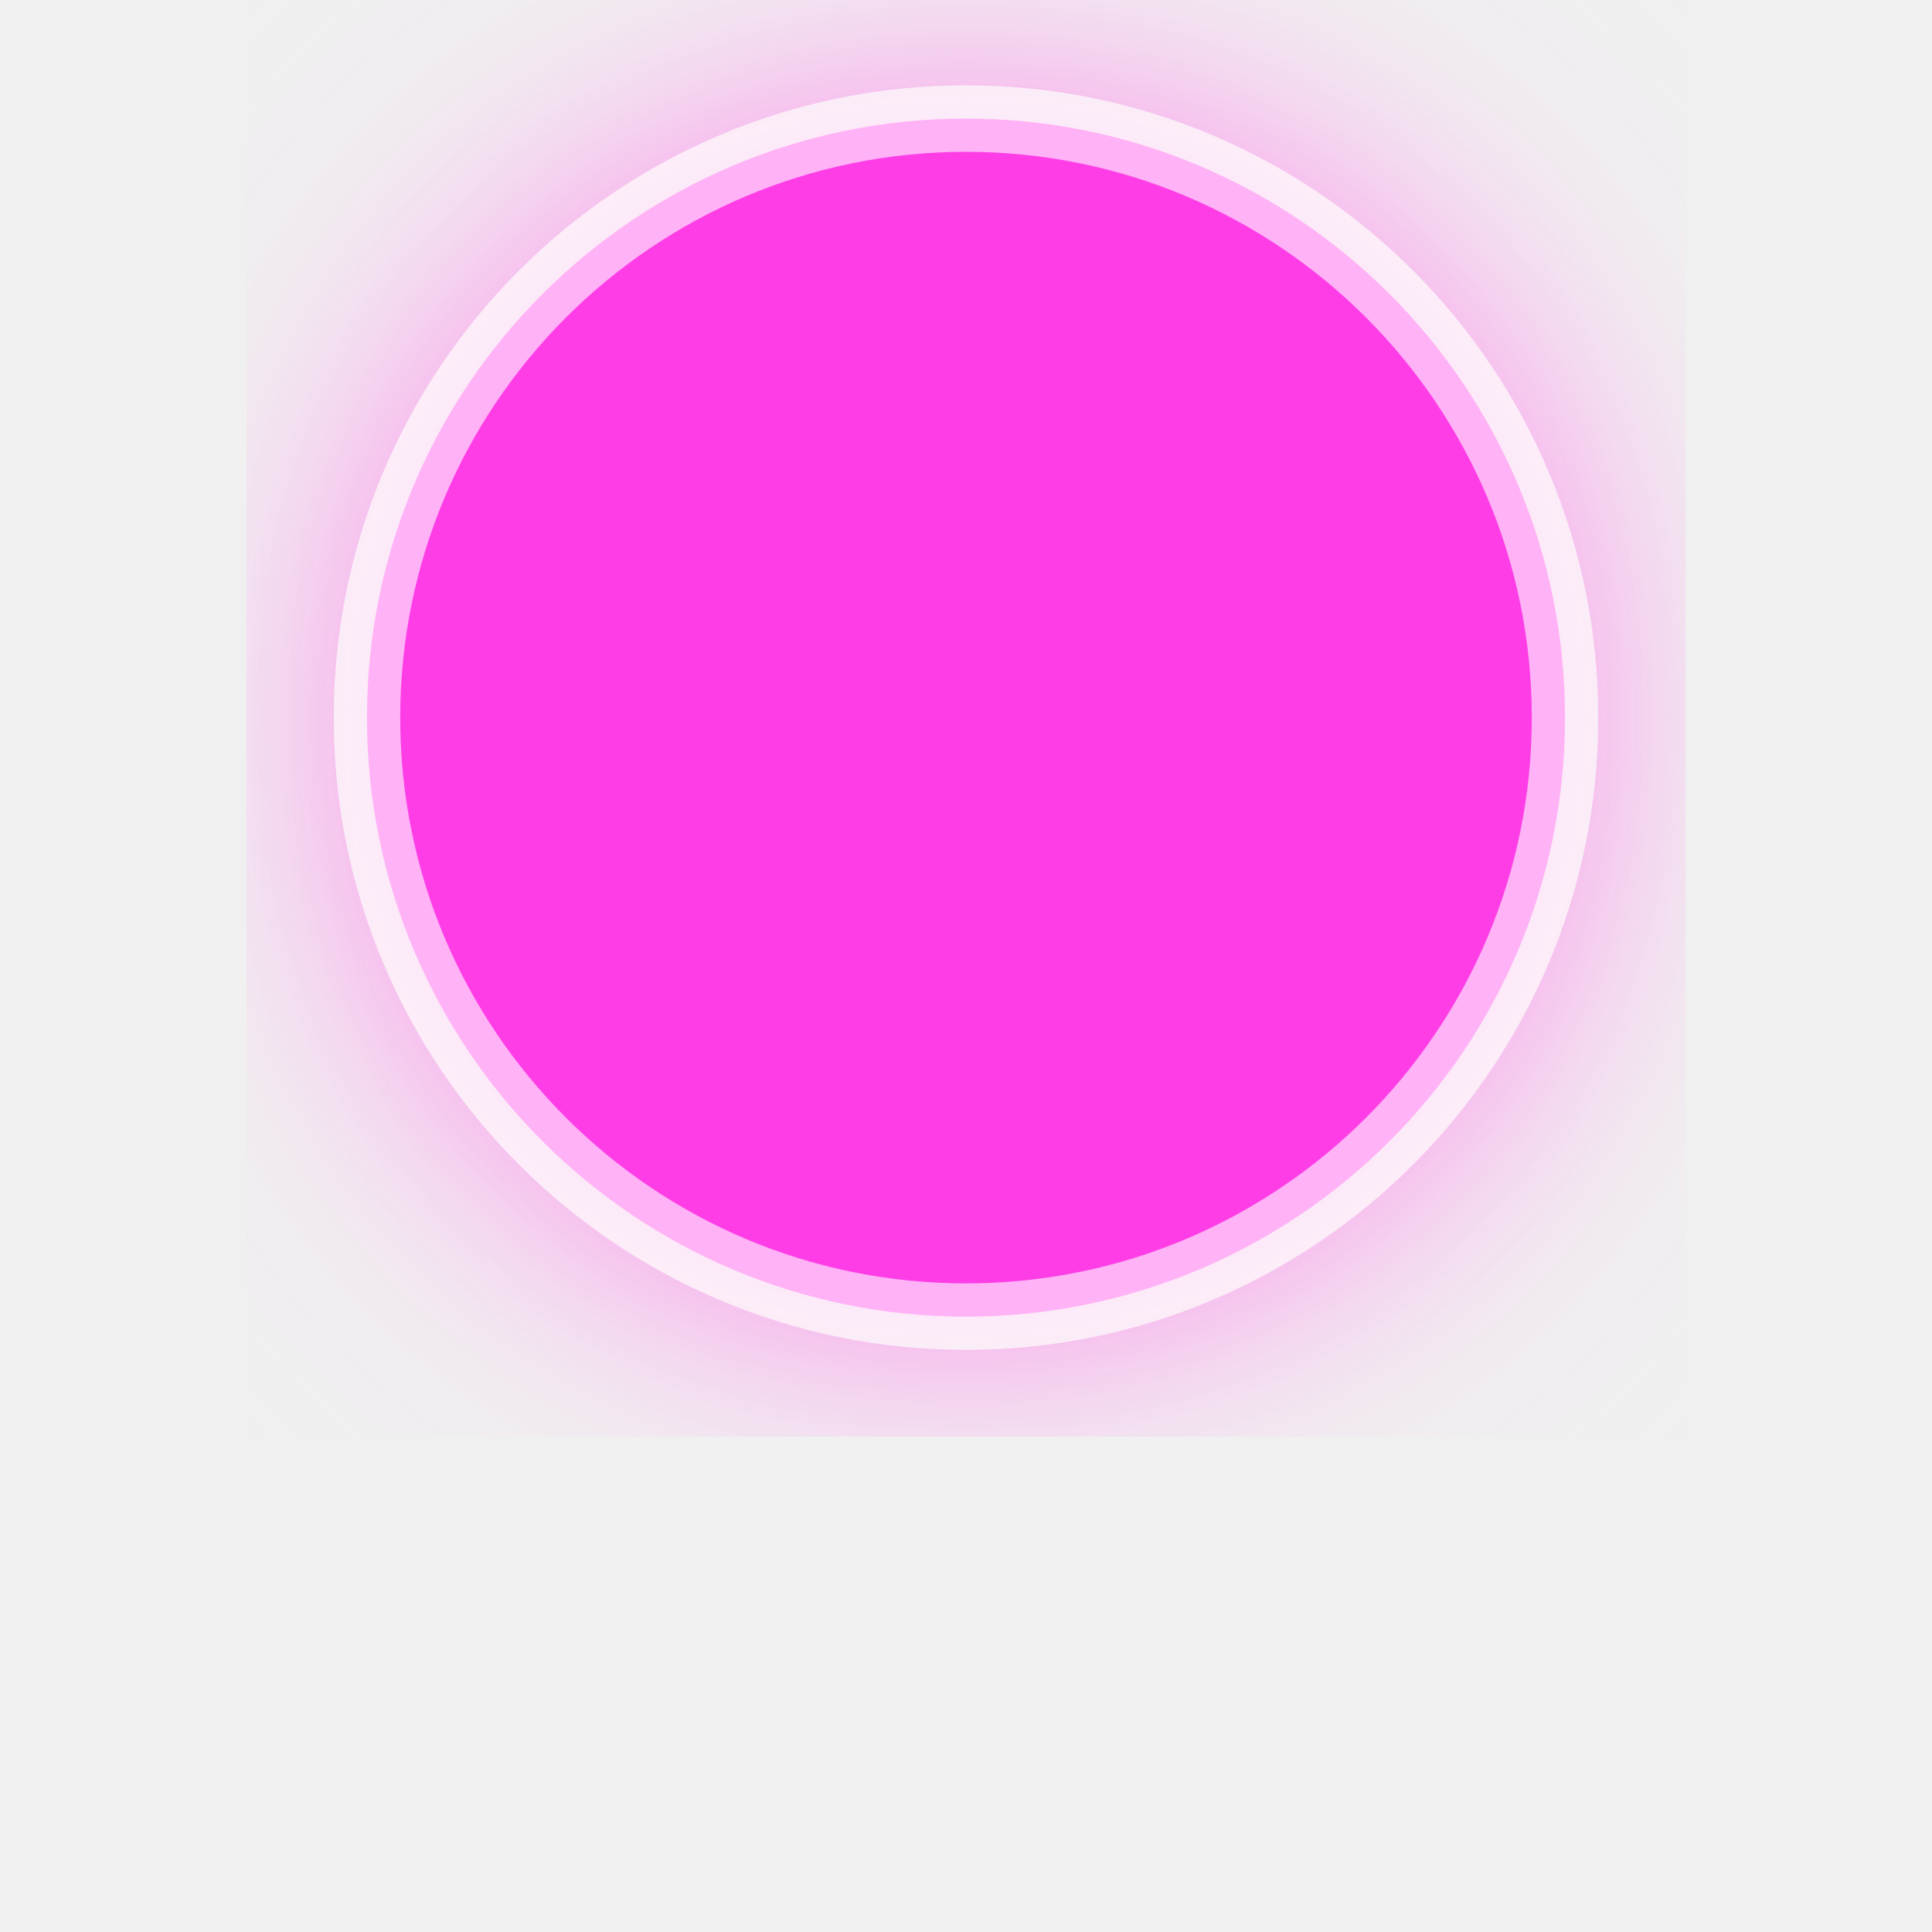
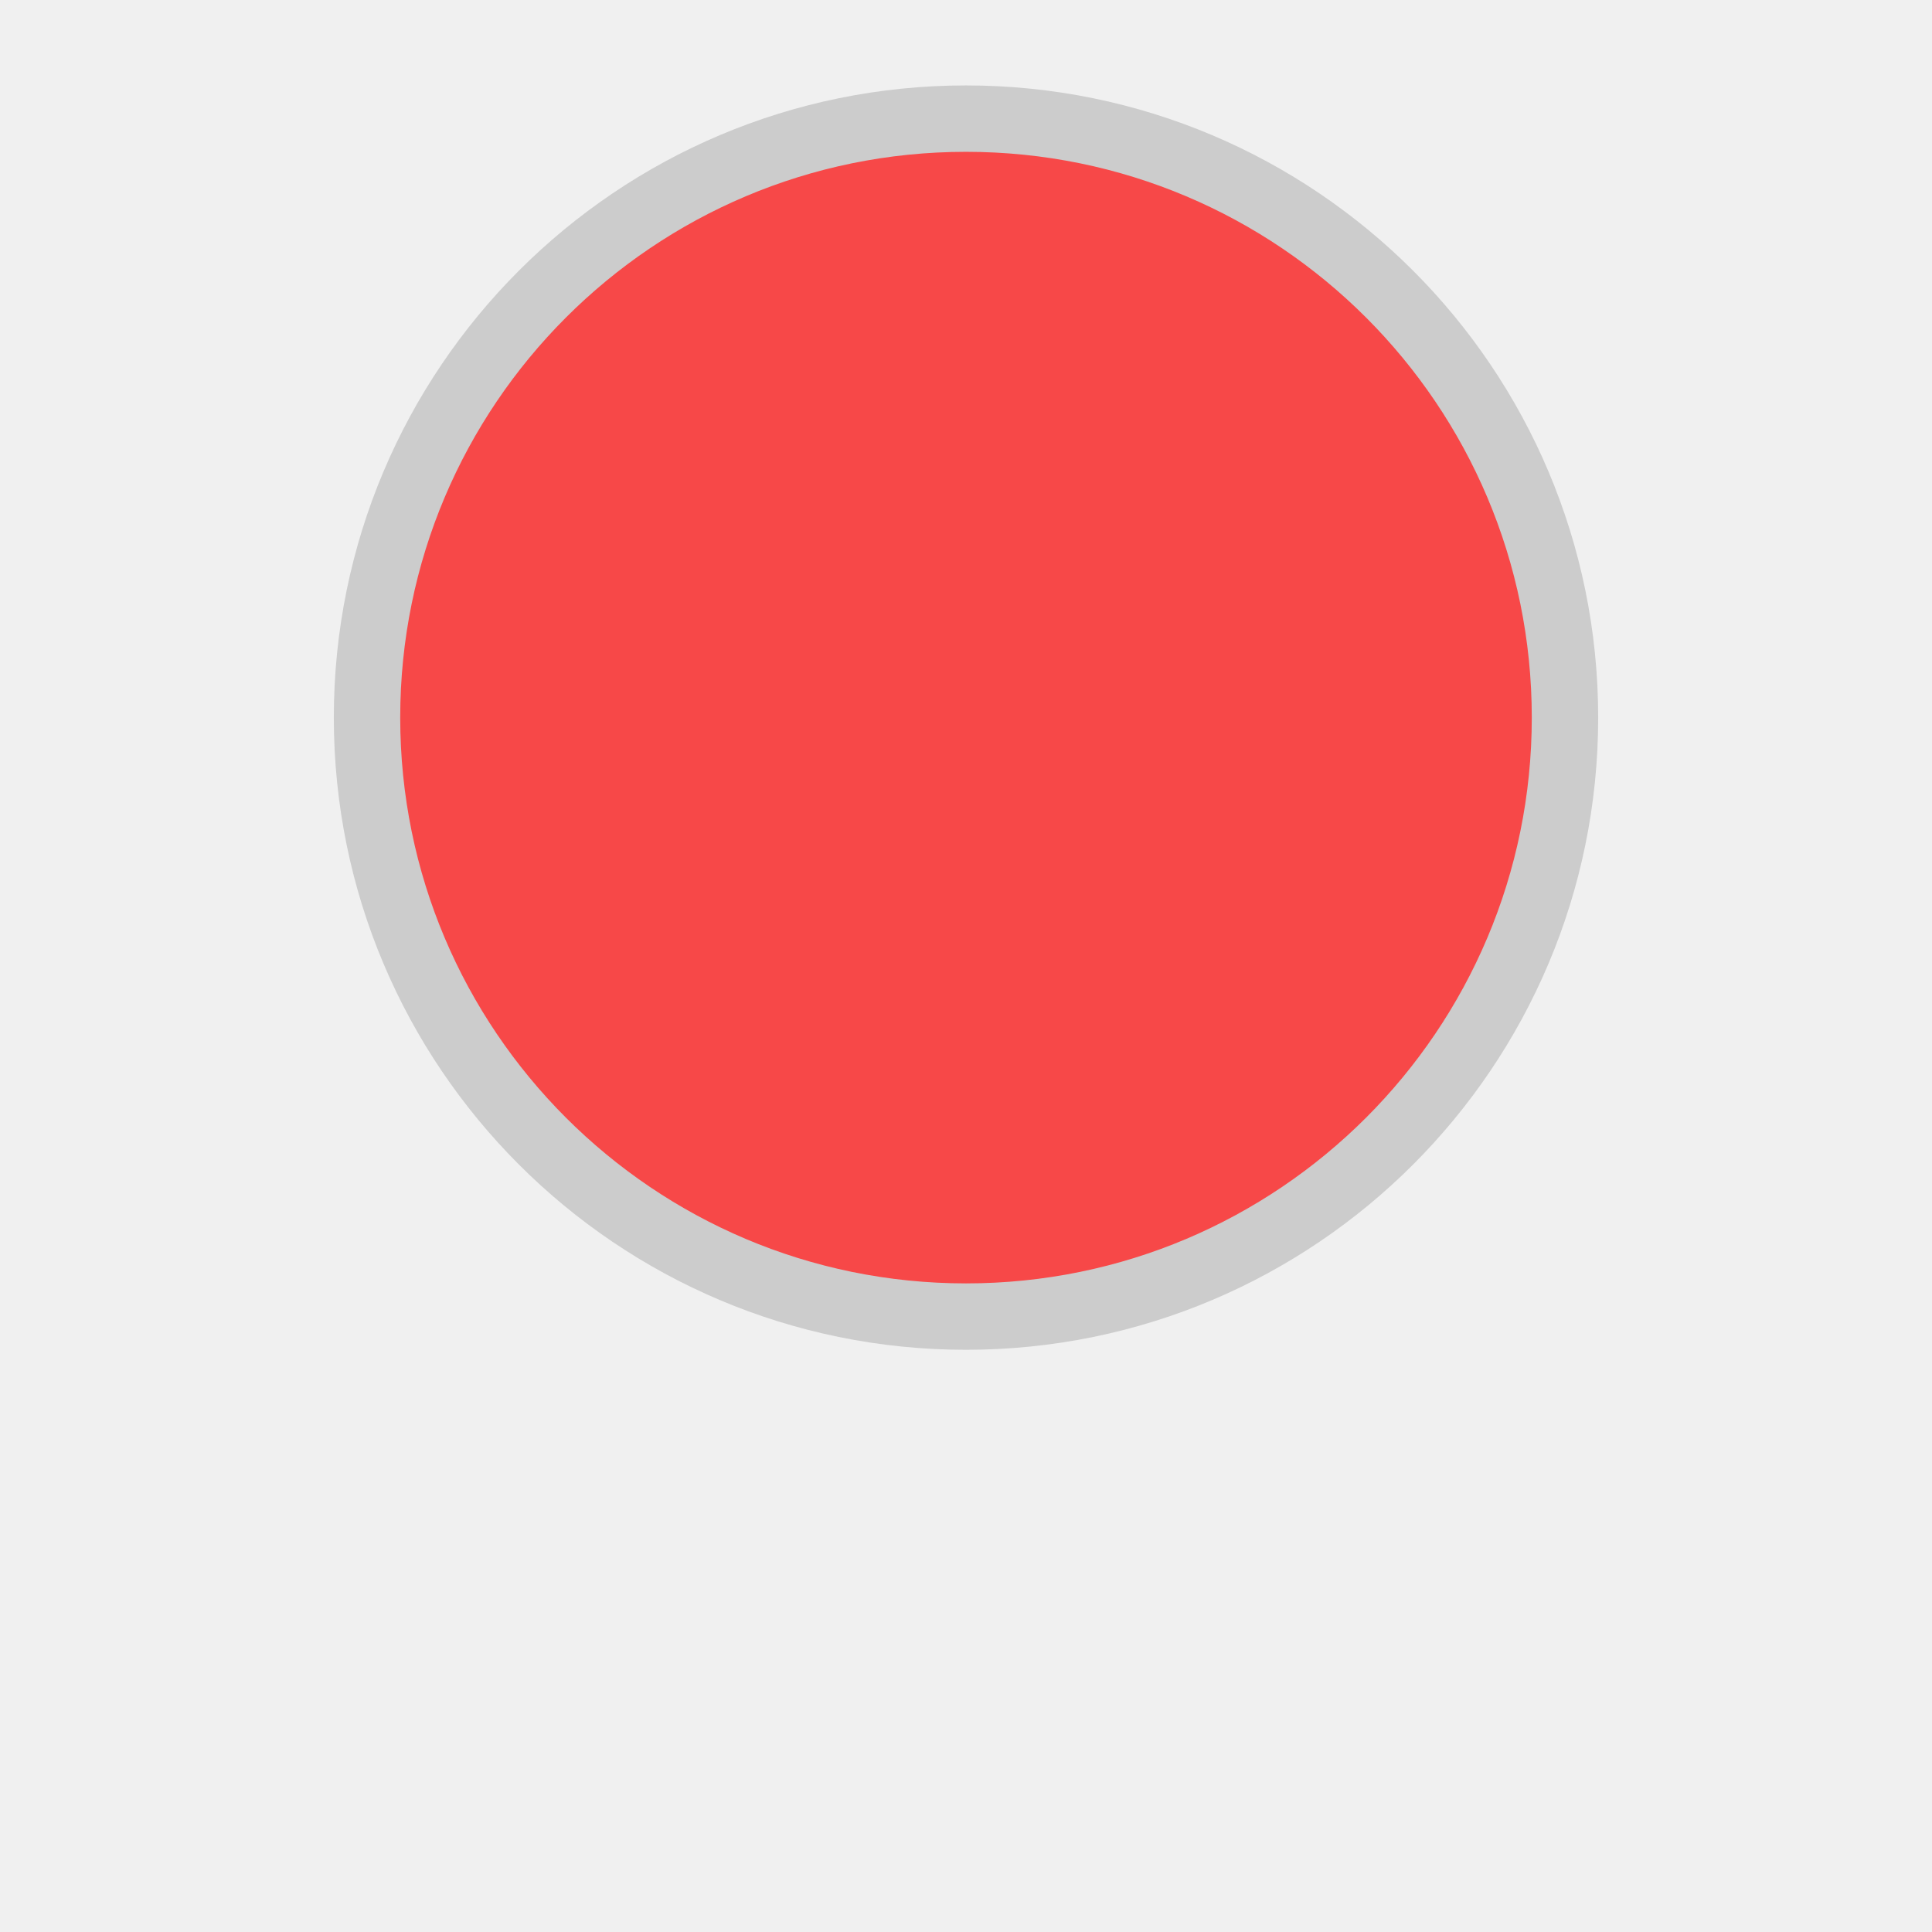
<svg xmlns="http://www.w3.org/2000/svg" id="svg1437" height="30" width="30" version="1.0">
  <defs id="defs1440">
    <marker orient="auto" refY="0.0" refX="0.0" id="EmptyTriangleInS" style="overflow:visible">
      <path id="path1125" d="M 5.77,0.0 L -2.88,5.0 L -2.88,-5.0 L 5.77,0.0 z " style="fill-rule:evenodd;fill:#cccccc;stroke:#cccccc;stroke-width:1pt;stroke-opacity:1;fill-opacity:1" transform="scale(-0.2) translate(-3.0,0)" />
    </marker>
    <marker orient="auto" refY="0.0" refX="0.0" id="Arrow1Send" style="overflow:visible;">
      <path id="path983" d="M 0.0,0.0 L 5.0,-5.0 L -12.5,0.0 L 5.0,5.0 L 0.0,0.0 z " style="fill-rule:evenodd;stroke:#cccccc;stroke-width:1pt;stroke-opacity:1;fill:#cccccc;fill-opacity:1" transform="scale(0.2) rotate(180) translate(6,0)" />
    </marker>
    <marker orient="auto" refY="0" refX="0" id="marker2864" style="overflow:visible">
      <path id="path2862" d="M 5.77,0 -2.88,5 V -5 Z" style="fill:#cccccc;fill-opacity:1;fill-rule:evenodd;stroke:#cccccc;stroke-width:1pt;stroke-opacity:1" transform="scale(-0.4)" />
    </marker>
-     <filter id="glow">
-       <feGaussianBlur stdDeviation="2.5" result="coloredBlur" />
-       <feMerge>
-         <feMergeNode in="coloredBlur" />
-         <feMergeNode in="SourceGraphic" />
-       </feMerge>
-     </filter>
  </defs>
  <rect style="opacity:1;fill:#000000;fill-opacity:0;stroke:none;stroke-width:0.214;stroke-linecap:round;stroke-opacity:1" id="rect9748" width="30" height="30" x="0" y="0" />
-   <circle r="9.301" cy="11.143" cx="15" id="path886" filter="url(#glow)" style="fill:#FF3EE7;fill-opacity:1;stroke:#ffffff;stroke-width:1.031;stroke-miterlimit:4;stroke-dasharray:none;stroke-opacity:0.6" />
+   <circle r="9.301" cy="11.143" cx="15" id="path886" style="fill:#f74848;fill-opacity:1;stroke:#cccccc;stroke-width:1.031;stroke-miterlimit:4;stroke-dasharray:none;stroke-opacity:1" />
</svg>
